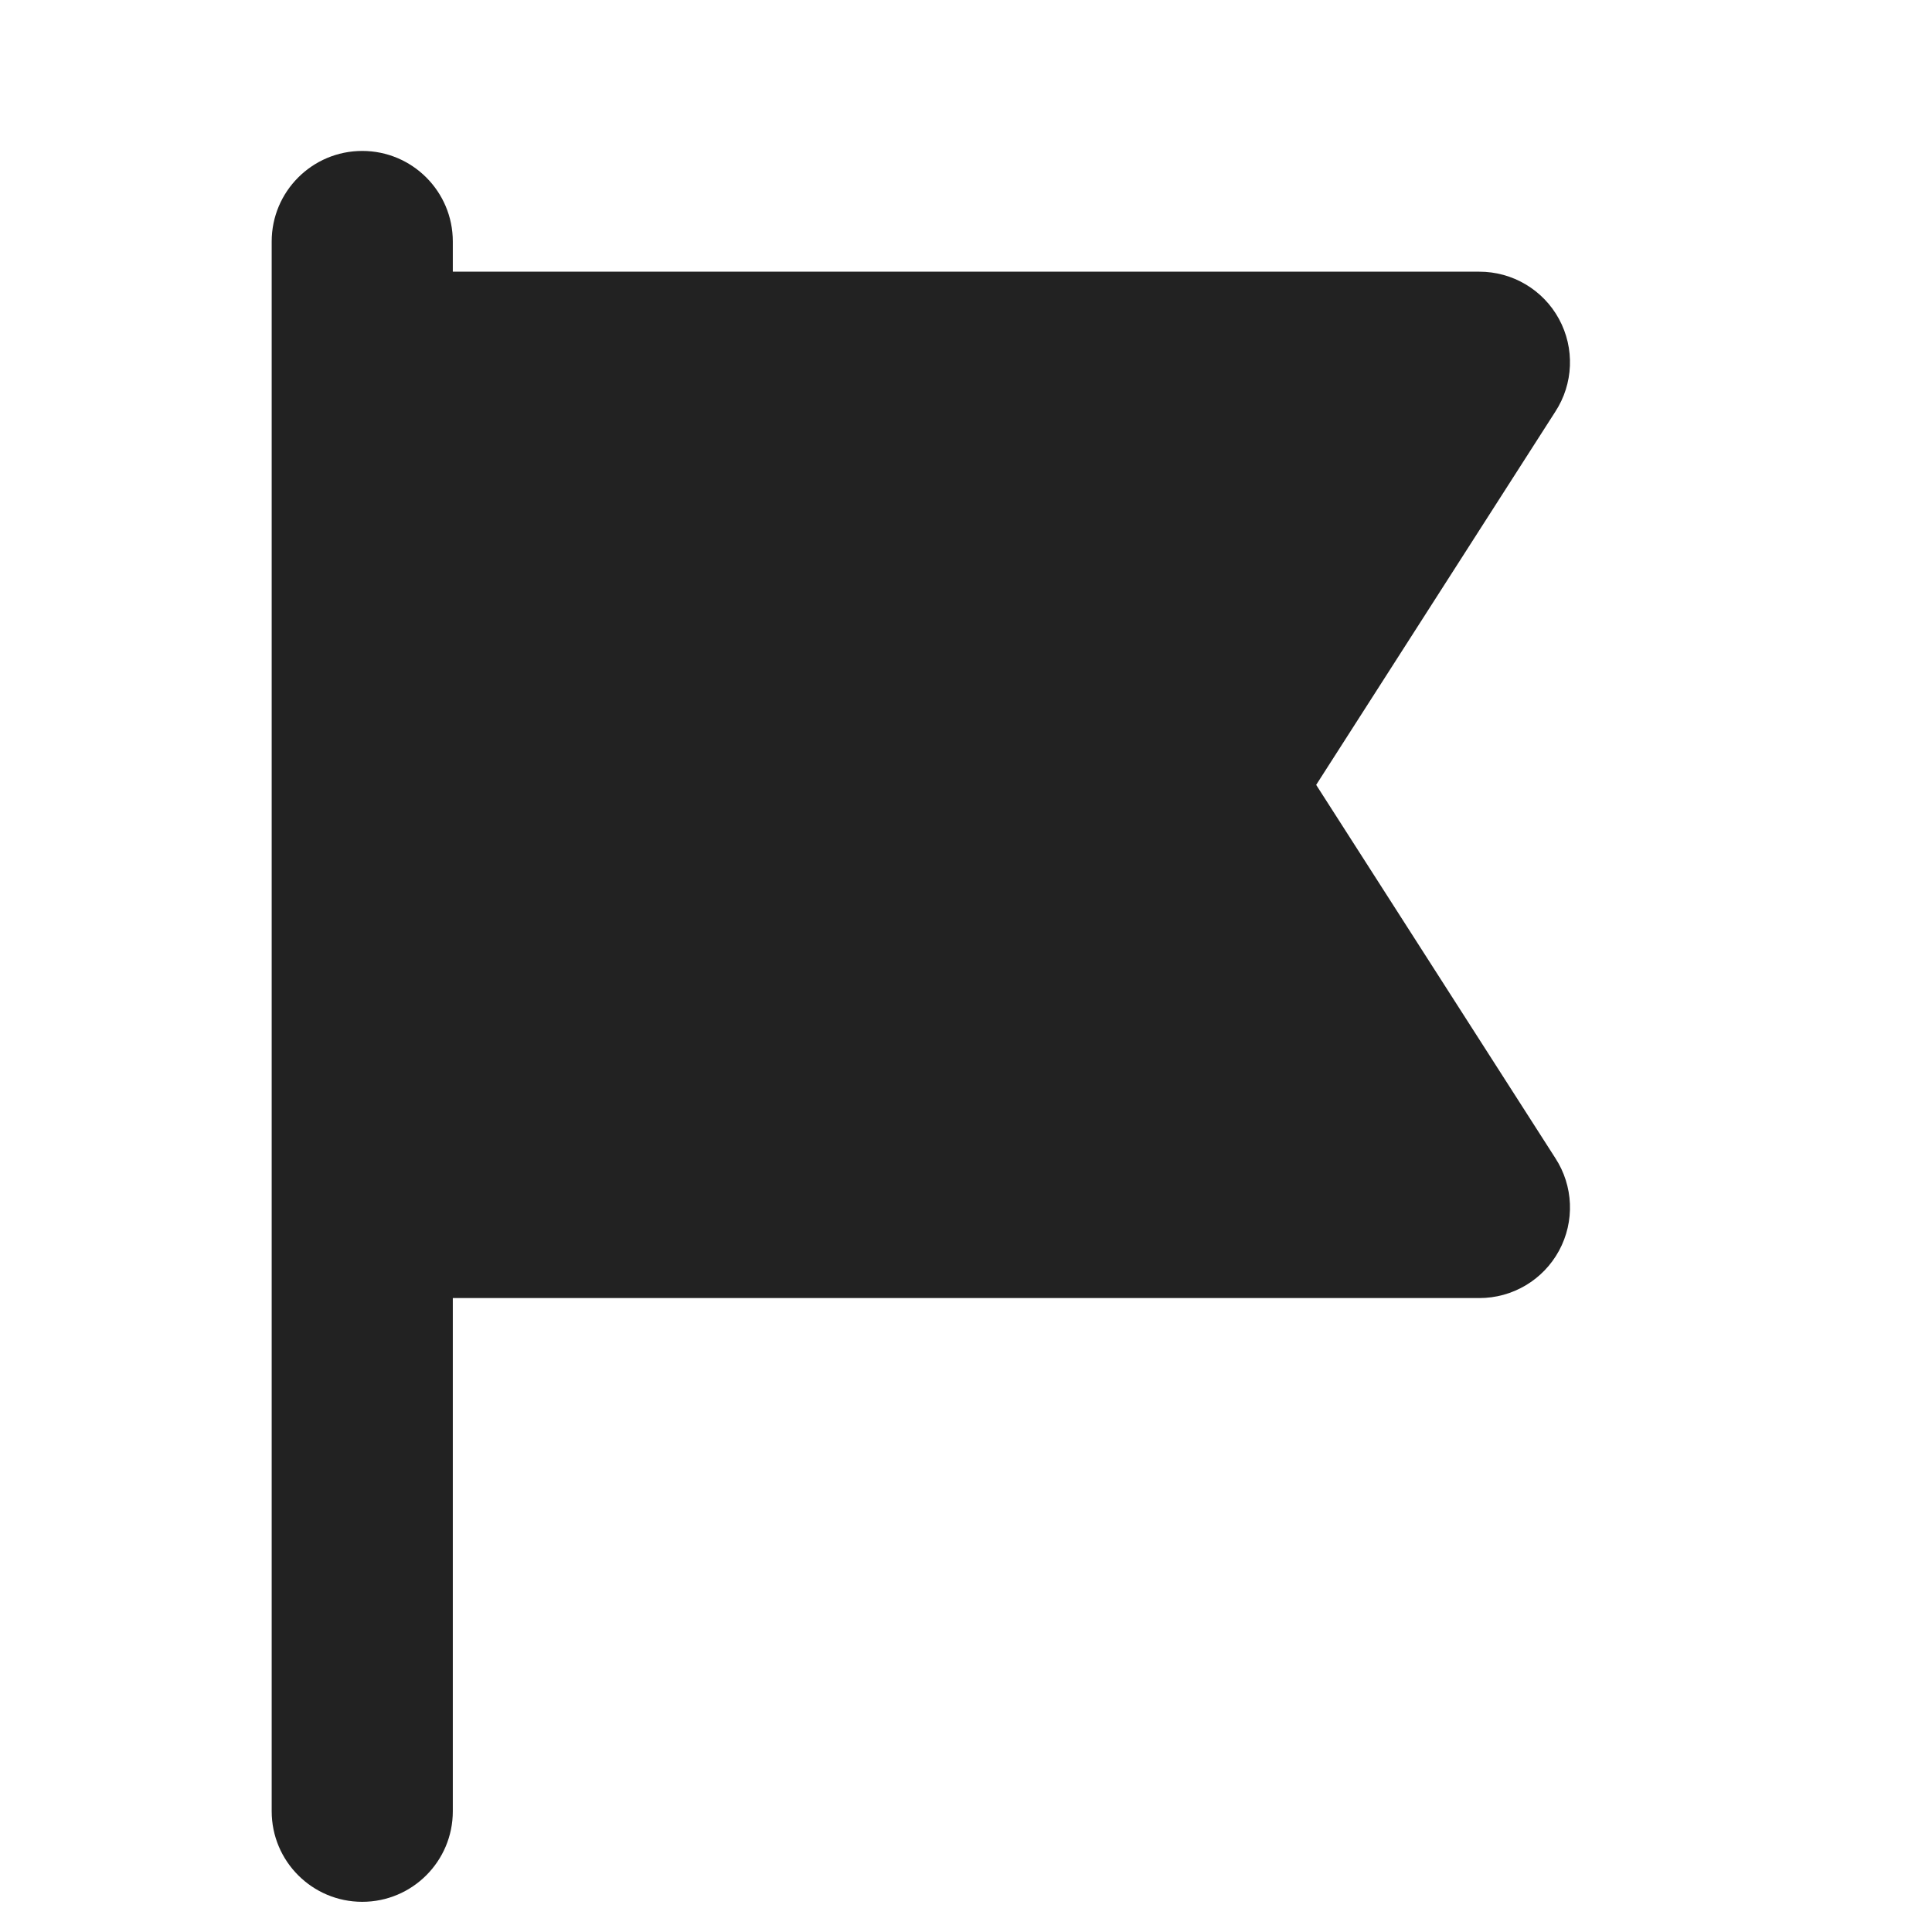
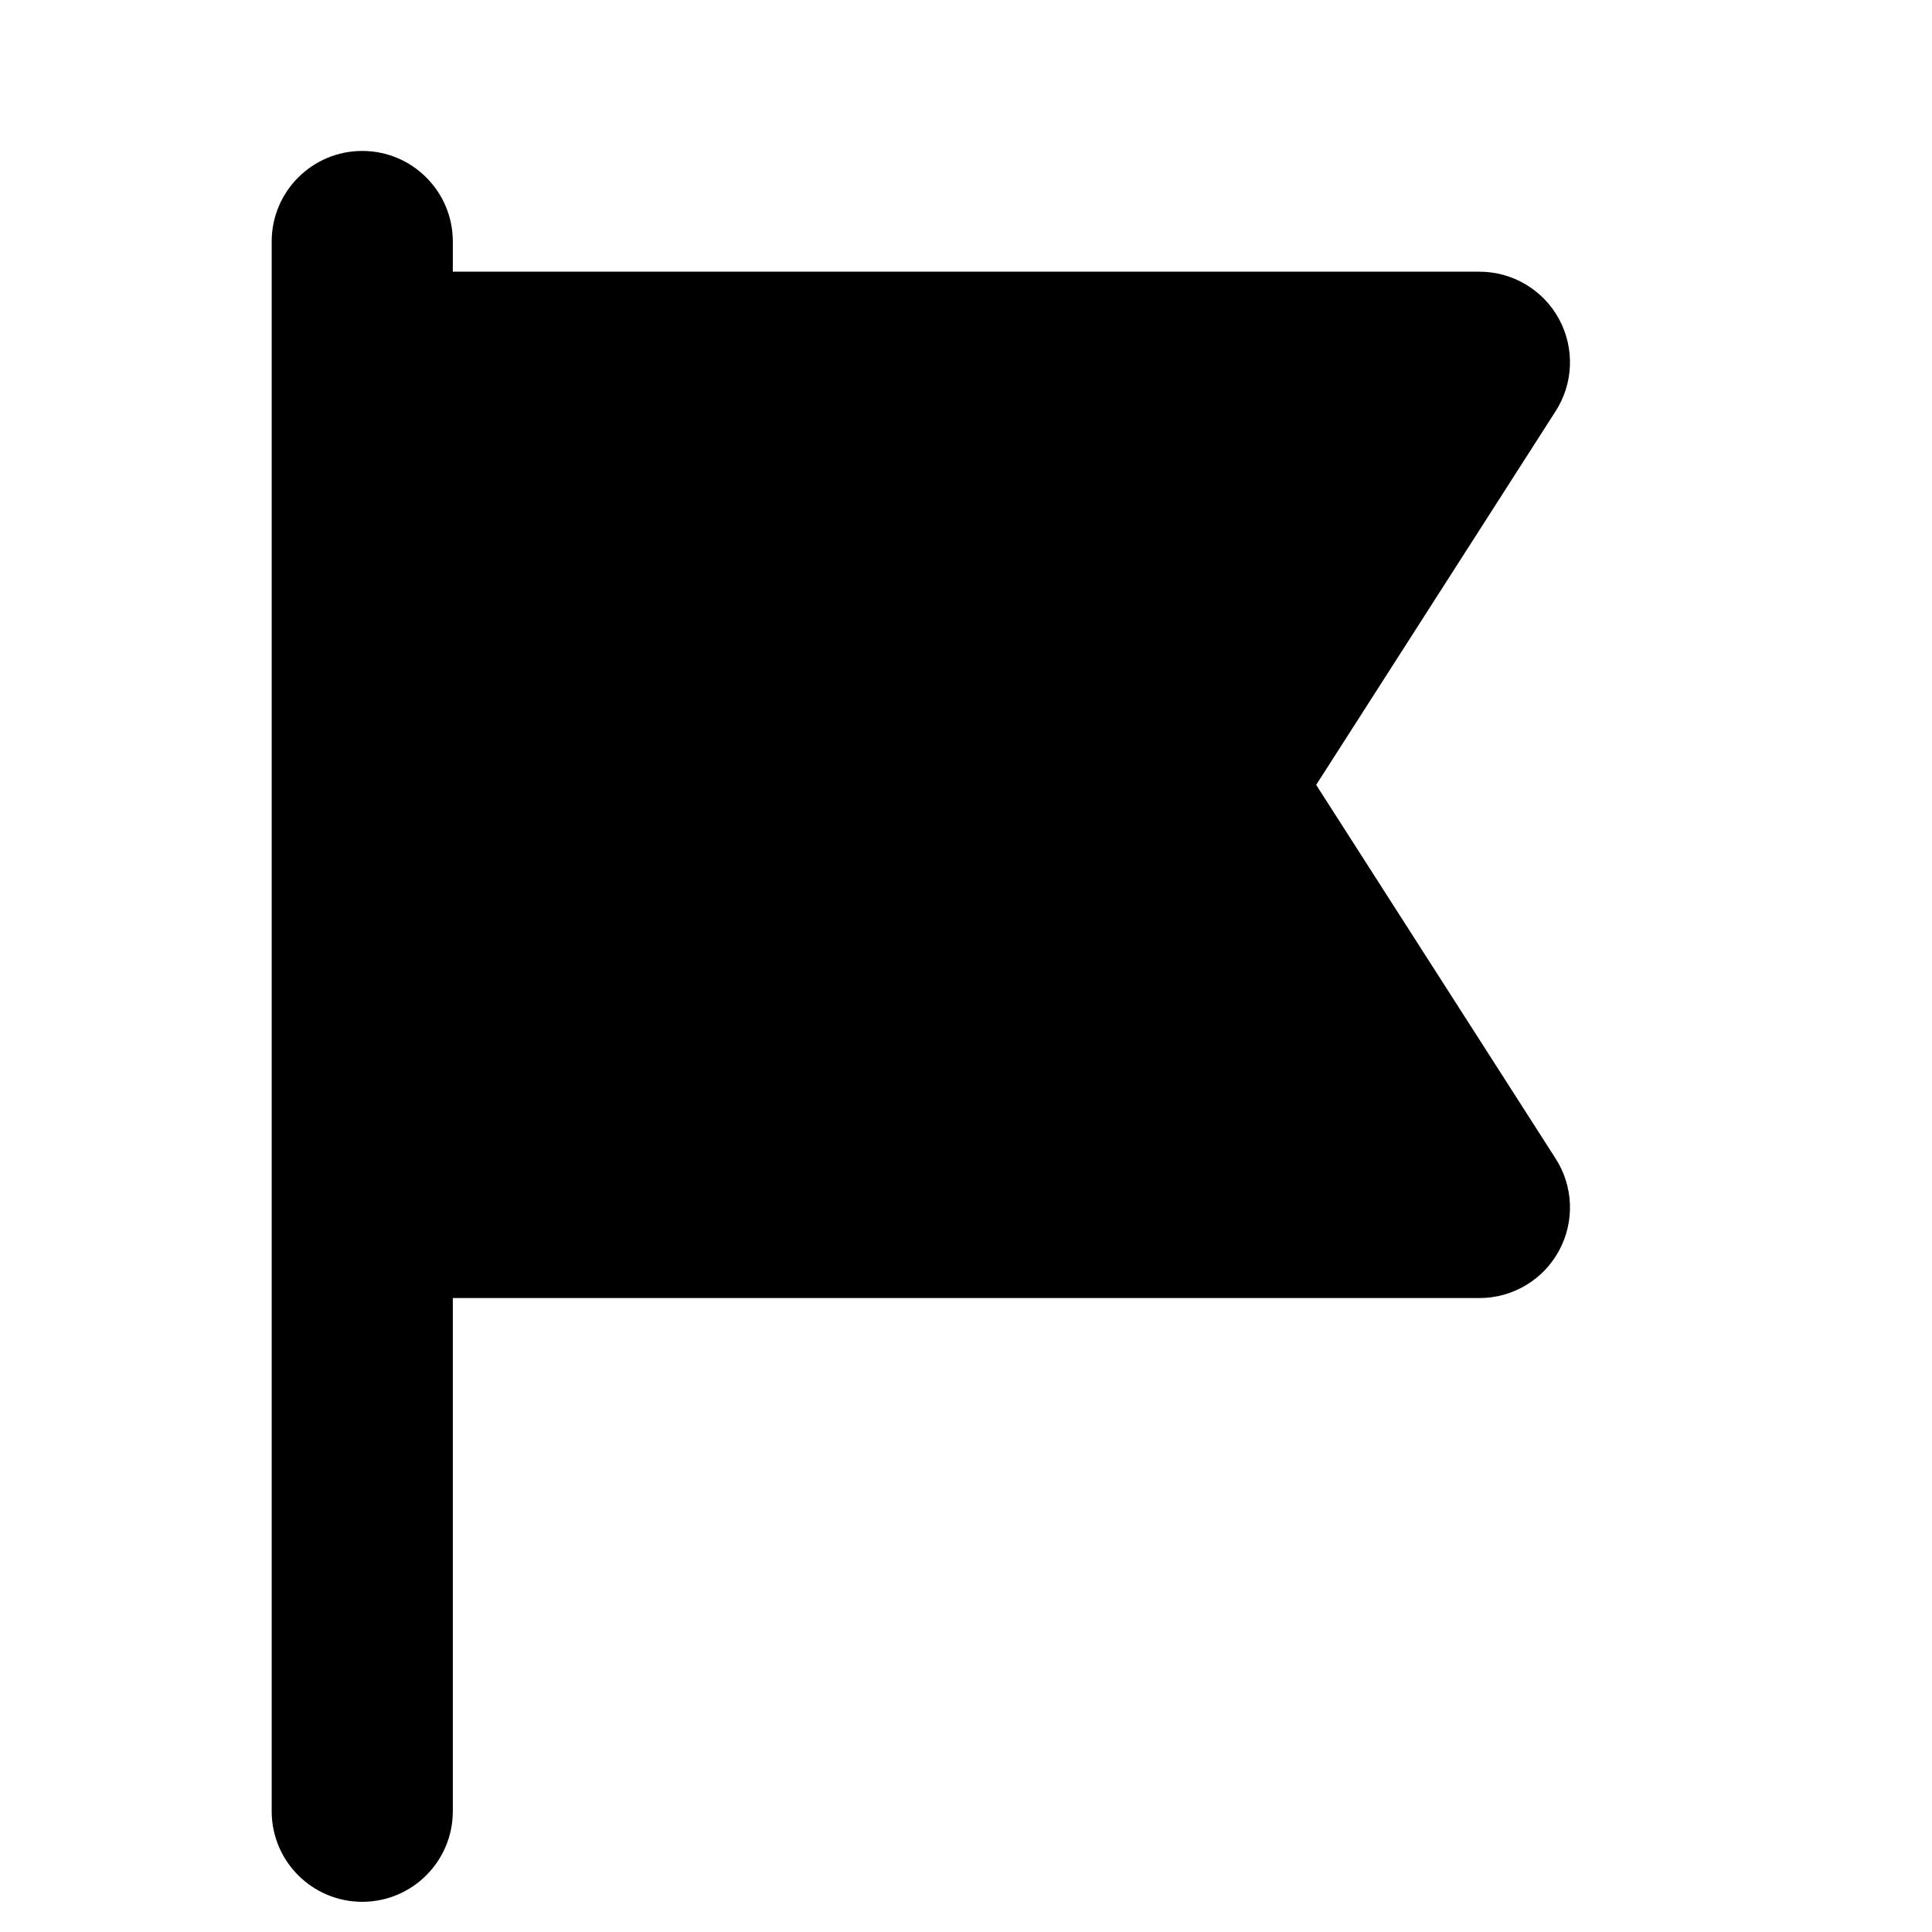
<svg xmlns="http://www.w3.org/2000/svg" width="16" height="16" viewBox="0 0 16 16">
-   <path fill="#222" d="M3 1.25a.75.75 0 0 1 .75.75v.25h8.5a.75.75 0 0 1 .63 1.16L10.9 6.5l1.98 3.09a.75.75 0 0 1-.63 1.16h-8.5v4.25a.75.75 0 0 1-1.5 0V2A.75.75 0 0 1 3 1.25z" />
+   <path fill="currentColor" d="M3 1.25a.75.75 0 0 1 .75.75v.25h8.5a.75.75 0 0 1 .63 1.16L10.9 6.5l1.98 3.09a.75.75 0 0 1-.63 1.16h-8.5v4.25a.75.75 0 0 1-1.5 0V2A.75.75 0 0 1 3 1.25z" />
</svg>
